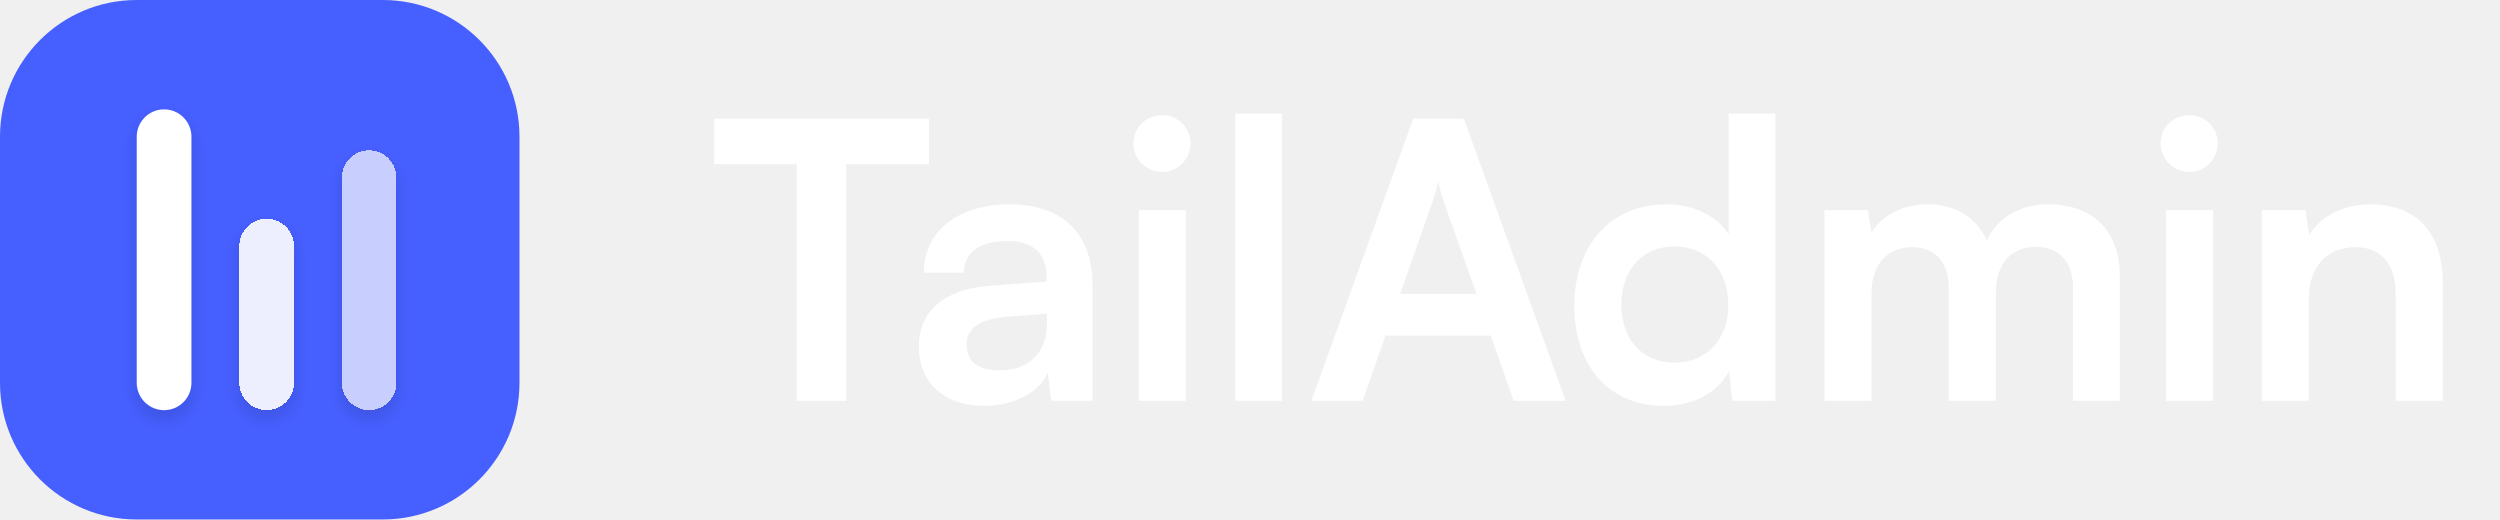
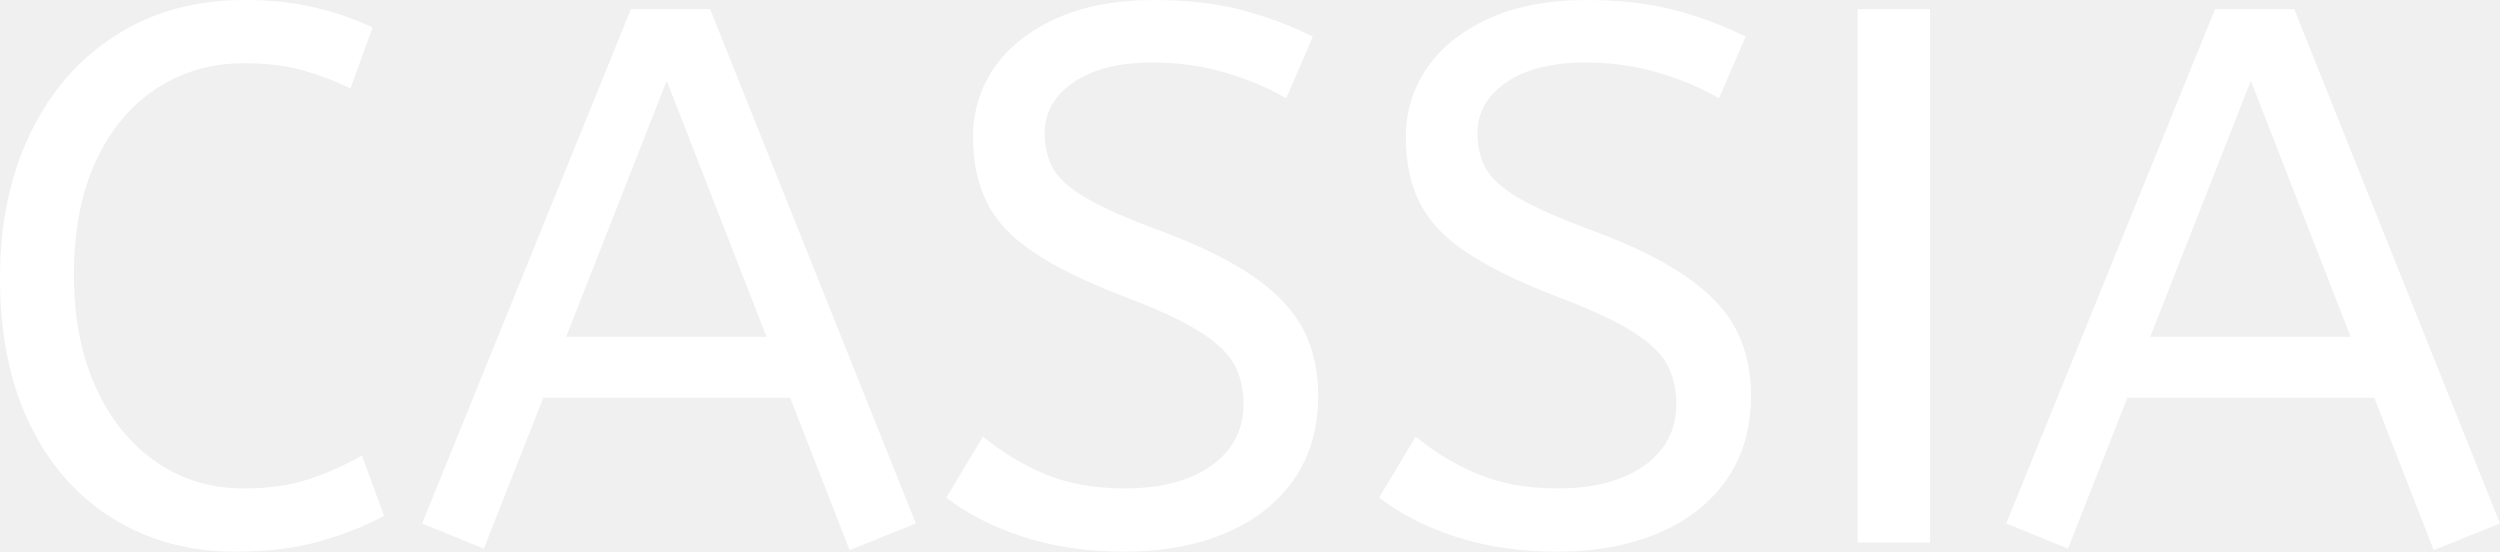
- <svg xmlns="http://www.w3.org/2000/svg" width="154" height="32" viewBox="0 0 154 32" fill="none">
-   <path d="M0 8.421C0 3.77 3.77 0 8.421 0H23.579C28.23 0 32 3.77 32 8.421V23.579C32 28.23 28.23 32 23.579 32H8.421C3.77 32 0 28.23 0 23.579V8.421Z" fill="#465FFF" />
-   <g filter="url(#filter0_d_1608_324)">
-     <path d="M8.424 8.422C8.424 7.491 9.178 6.737 10.108 6.737C11.038 6.737 11.792 7.491 11.792 8.422V23.579C11.792 24.51 11.038 25.264 10.108 25.264C9.178 25.264 8.424 24.51 8.424 23.579V8.422Z" fill="white" />
+ <svg xmlns="http://www.w3.org/2000/svg" viewBox="0 10.4 164.05 36.2" data-asc="0.92" width="164.05" height="36.2">
+   <defs />
+   <g fill="#ffffff">
+     <g transform="translate(0, 0)">
+       <path d="M15.45 46.60Q10.90 46.60 7.40 44.42Q3.90 42.25 1.95 38.23Q0 34.20 0 28.65Q0 23.30 1.98 19.17Q3.95 15.05 7.58 12.73Q11.20 10.40 16.05 10.40Q18.55 10.40 20.60 10.88Q22.65 11.35 24.45 12.20L23 16.20Q21.45 15.45 19.83 15Q18.20 14.55 16 14.55Q12.80 14.55 10.28 16.20Q7.75 17.85 6.30 20.95Q4.85 24.05 4.85 28.45Q4.85 32.65 6.28 35.80Q7.70 38.95 10.23 40.70Q12.75 42.45 16 42.45Q18.45 42.45 20.25 41.85Q22.05 41.25 23.75 40.30L25.20 44.25Q23.35 45.25 20.98 45.92Q18.60 46.60 15.45 46.60ZM55.75 46.50L51.85 36.50L35.65 36.50L31.75 46.40L27.70 44.75L41.40 11L46.60 11L60.10 44.75L55.75 46.50M37.15 32.50L50.30 32.50L43.75 15.70L37.15 32.50ZM73.80 46.60Q70.15 46.60 67.15 45.63Q64.15 44.65 62.10 43.05L64.50 39.05Q66.30 40.55 68.55 41.50Q70.80 42.45 73.80 42.45Q77.40 42.45 79.50 40.95Q81.60 39.45 81.60 36.90Q81.60 35.45 81 34.33Q80.40 33.20 78.67 32.13Q76.95 31.05 73.60 29.80Q70 28.40 67.85 26.97Q65.70 25.55 64.78 23.72Q63.85 21.90 63.85 19.40Q63.85 16.90 65.22 14.88Q66.60 12.85 69.28 11.63Q71.95 10.40 75.75 10.40Q78.85 10.40 81.33 11.02Q83.80 11.65 86.15 12.80L84.40 16.85Q82.70 15.85 80.43 15.17Q78.15 14.50 75.65 14.50Q72.35 14.50 70.45 15.80Q68.55 17.10 68.55 19.15Q68.55 20.45 69.10 21.45Q69.65 22.45 71.28 23.40Q72.90 24.35 76.15 25.55Q80.05 27 82.33 28.60Q84.60 30.20 85.55 32.08Q86.50 33.95 86.50 36.35Q86.50 39.60 84.88 41.90Q83.25 44.20 80.38 45.40Q77.50 46.60 73.80 46.60ZM102.20 46.60Q98.55 46.60 95.55 45.63Q92.55 44.65 90.50 43.05L92.90 39.05Q94.70 40.55 96.95 41.50Q99.20 42.45 102.20 42.45Q105.80 42.45 107.90 40.95Q110 39.45 110 36.90Q110 35.45 109.40 34.33Q108.80 33.20 107.08 32.13Q105.35 31.05 102 29.80Q98.40 28.40 96.25 26.97Q94.10 25.55 93.17 23.72Q92.25 21.90 92.25 19.40Q92.25 16.90 93.63 14.88Q95 12.85 97.67 11.63Q100.35 10.40 104.15 10.40Q107.25 10.40 109.72 11.02Q112.20 11.65 114.55 12.80L112.80 16.85Q111.10 15.85 108.83 15.17Q106.55 14.50 104.05 14.50Q100.75 14.50 98.85 15.80Q96.95 17.10 96.95 19.15Q96.95 20.45 97.50 21.45Q98.05 22.45 99.67 23.40Q101.30 24.35 104.55 25.55Q108.45 27 110.72 28.60Q113 30.20 113.95 32.08Q114.90 33.95 114.90 36.35Q114.90 39.60 113.28 41.90Q111.65 44.20 108.78 45.40Q105.90 46.60 102.20 46.60ZM121.90 46L121.90 11L126.65 11L126.65 46L121.90 46ZM159.70 46.50L155.80 36.50L139.60 36.50L135.70 46.40L131.65 44.75L145.35 11L150.55 11L164.05 44.75L159.70 46.50M141.10 32.50L154.25 32.50L147.70 15.70L141.10 32.50Z" />
+     </g>
  </g>
-   <g filter="url(#filter1_d_1608_324)">
-     <path d="M14.742 15.157C14.742 14.227 15.496 13.473 16.426 13.473C17.357 13.473 18.111 14.227 18.111 15.157V23.578C18.111 24.508 17.357 25.262 16.426 25.262C15.496 25.262 14.742 24.508 14.742 23.578V15.157Z" fill="white" fill-opacity="0.9" shape-rendering="crispEdges" />
-   </g>
-   <g filter="url(#filter2_d_1608_324)">
-     <path d="M21.055 10.946C21.055 10.016 21.809 9.262 22.739 9.262C23.669 9.262 24.423 10.016 24.423 10.946V23.578C24.423 24.508 23.669 25.262 22.739 25.262C21.809 25.262 21.055 24.508 21.055 23.578V10.946Z" fill="white" fill-opacity="0.7" shape-rendering="crispEdges" />
-   </g>
-   <path d="M44 10.115H49.089V24.691H52.132V10.115H57.221V7.309H44V10.115Z" fill="white" />
-   <path d="M60.617 25C62.448 25 64.042 24.168 64.541 22.955L64.755 24.691H67.299V17.558C67.299 14.3 65.349 12.588 62.187 12.588C59.001 12.588 56.908 14.252 56.908 16.797H59.381C59.381 15.56 60.332 14.847 62.044 14.847C63.518 14.847 64.47 15.489 64.47 17.082V17.343L60.95 17.605C58.168 17.819 56.599 19.174 56.599 21.338C56.599 23.549 58.121 25 60.617 25ZM61.569 22.812C60.261 22.812 59.547 22.289 59.547 21.219C59.547 20.268 60.237 19.674 62.044 19.507L64.493 19.317V19.935C64.493 21.742 63.352 22.812 61.569 22.812Z" fill="white" />
-   <path d="M71.6 10.591C72.551 10.591 73.335 9.806 73.335 8.831C73.335 7.856 72.551 7.095 71.6 7.095C70.601 7.095 69.816 7.856 69.816 8.831C69.816 9.806 70.601 10.591 71.6 10.591ZM70.149 24.691H73.05V12.944H70.149V24.691Z" fill="white" />
-   <path d="M78.972 24.691V7H76.095V24.691H78.972Z" fill="white" />
-   <path d="M83.941 24.691L85.344 20.672H91.835L93.238 24.691H96.448L90.171 7.309H87.056L80.778 24.691H83.941ZM88.221 12.493C88.387 12.017 88.53 11.494 88.601 11.161C88.649 11.518 88.815 12.041 88.958 12.493L90.955 18.104H86.247L88.221 12.493Z" fill="white" />
-   <path d="M102.493 25C104.276 25 105.798 24.215 106.511 22.86L106.701 24.691H109.364V7H106.487V14.443C105.75 13.277 104.3 12.588 102.659 12.588C99.116 12.588 96.976 15.203 96.976 18.865C96.976 22.503 99.092 25 102.493 25ZM103.135 22.337C101.113 22.337 99.877 20.863 99.877 18.77C99.877 16.678 101.113 15.18 103.135 15.18C105.156 15.18 106.464 16.654 106.464 18.77C106.464 20.886 105.156 22.337 103.135 22.337Z" fill="white" />
-   <path d="M115.289 24.691V18.033C115.289 16.131 116.406 15.227 117.785 15.227C119.164 15.227 120.044 16.107 120.044 17.748V24.691H122.945V18.033C122.945 16.107 124.015 15.203 125.418 15.203C126.797 15.203 127.701 16.083 127.701 17.771V24.691H130.578V17.011C130.578 14.3 129.008 12.588 126.155 12.588C124.372 12.588 122.993 13.468 122.398 14.823C121.78 13.468 120.543 12.588 118.76 12.588C117.072 12.588 115.883 13.349 115.289 14.324L115.051 12.944H112.388V24.691H115.289Z" fill="white" />
-   <path d="M134.876 10.591C135.827 10.591 136.612 9.806 136.612 8.831C136.612 7.856 135.827 7.095 134.876 7.095C133.877 7.095 133.093 7.856 133.093 8.831C133.093 9.806 133.877 10.591 134.876 10.591ZM133.426 24.691H136.327V12.944H133.426V24.691Z" fill="white" />
-   <path d="M142.225 24.691V18.366C142.225 16.464 143.318 15.227 145.102 15.227C146.6 15.227 147.575 16.178 147.575 18.152V24.691H150.476V17.462C150.476 14.419 148.954 12.588 146.005 12.588C144.412 12.588 142.985 13.277 142.248 14.466L142.011 12.944H139.324V24.691H142.225Z" fill="white" />
-   <defs>
-     <filter id="filter0_d_1608_324" x="7.424" y="6.237" width="5.368" height="20.526" filterUnits="userSpaceOnUse" color-interpolation-filters="sRGB">
-       <feFlood flood-opacity="0" result="BackgroundImageFix" />
-       <feColorMatrix in="SourceAlpha" type="matrix" values="0 0 0 0 0 0 0 0 0 0 0 0 0 0 0 0 0 0 127 0" result="hardAlpha" />
-       <feOffset dy="0.5" />
-       <feGaussianBlur stdDeviation="0.5" />
-       <feComposite in2="hardAlpha" operator="out" />
-       <feColorMatrix type="matrix" values="0 0 0 0 0 0 0 0 0 0 0 0 0 0 0 0 0 0 0.12 0" />
-       <feBlend mode="normal" in2="BackgroundImageFix" result="effect1_dropShadow_1608_324" />
-       <feBlend mode="normal" in="SourceGraphic" in2="effect1_dropShadow_1608_324" result="shape" />
-     </filter>
-     <filter id="filter1_d_1608_324" x="13.742" y="12.973" width="5.368" height="13.79" filterUnits="userSpaceOnUse" color-interpolation-filters="sRGB">
-       <feFlood flood-opacity="0" result="BackgroundImageFix" />
-       <feColorMatrix in="SourceAlpha" type="matrix" values="0 0 0 0 0 0 0 0 0 0 0 0 0 0 0 0 0 0 127 0" result="hardAlpha" />
-       <feOffset dy="0.5" />
-       <feGaussianBlur stdDeviation="0.5" />
-       <feComposite in2="hardAlpha" operator="out" />
-       <feColorMatrix type="matrix" values="0 0 0 0 0 0 0 0 0 0 0 0 0 0 0 0 0 0 0.12 0" />
-       <feBlend mode="normal" in2="BackgroundImageFix" result="effect1_dropShadow_1608_324" />
-       <feBlend mode="normal" in="SourceGraphic" in2="effect1_dropShadow_1608_324" result="shape" />
-     </filter>
-     <filter id="filter2_d_1608_324" x="20.055" y="8.762" width="5.368" height="18" filterUnits="userSpaceOnUse" color-interpolation-filters="sRGB">
-       <feFlood flood-opacity="0" result="BackgroundImageFix" />
-       <feColorMatrix in="SourceAlpha" type="matrix" values="0 0 0 0 0 0 0 0 0 0 0 0 0 0 0 0 0 0 127 0" result="hardAlpha" />
-       <feOffset dy="0.5" />
-       <feGaussianBlur stdDeviation="0.5" />
-       <feComposite in2="hardAlpha" operator="out" />
-       <feColorMatrix type="matrix" values="0 0 0 0 0 0 0 0 0 0 0 0 0 0 0 0 0 0 0.12 0" />
-       <feBlend mode="normal" in2="BackgroundImageFix" result="effect1_dropShadow_1608_324" />
-       <feBlend mode="normal" in="SourceGraphic" in2="effect1_dropShadow_1608_324" result="shape" />
-     </filter>
-   </defs>
</svg>
